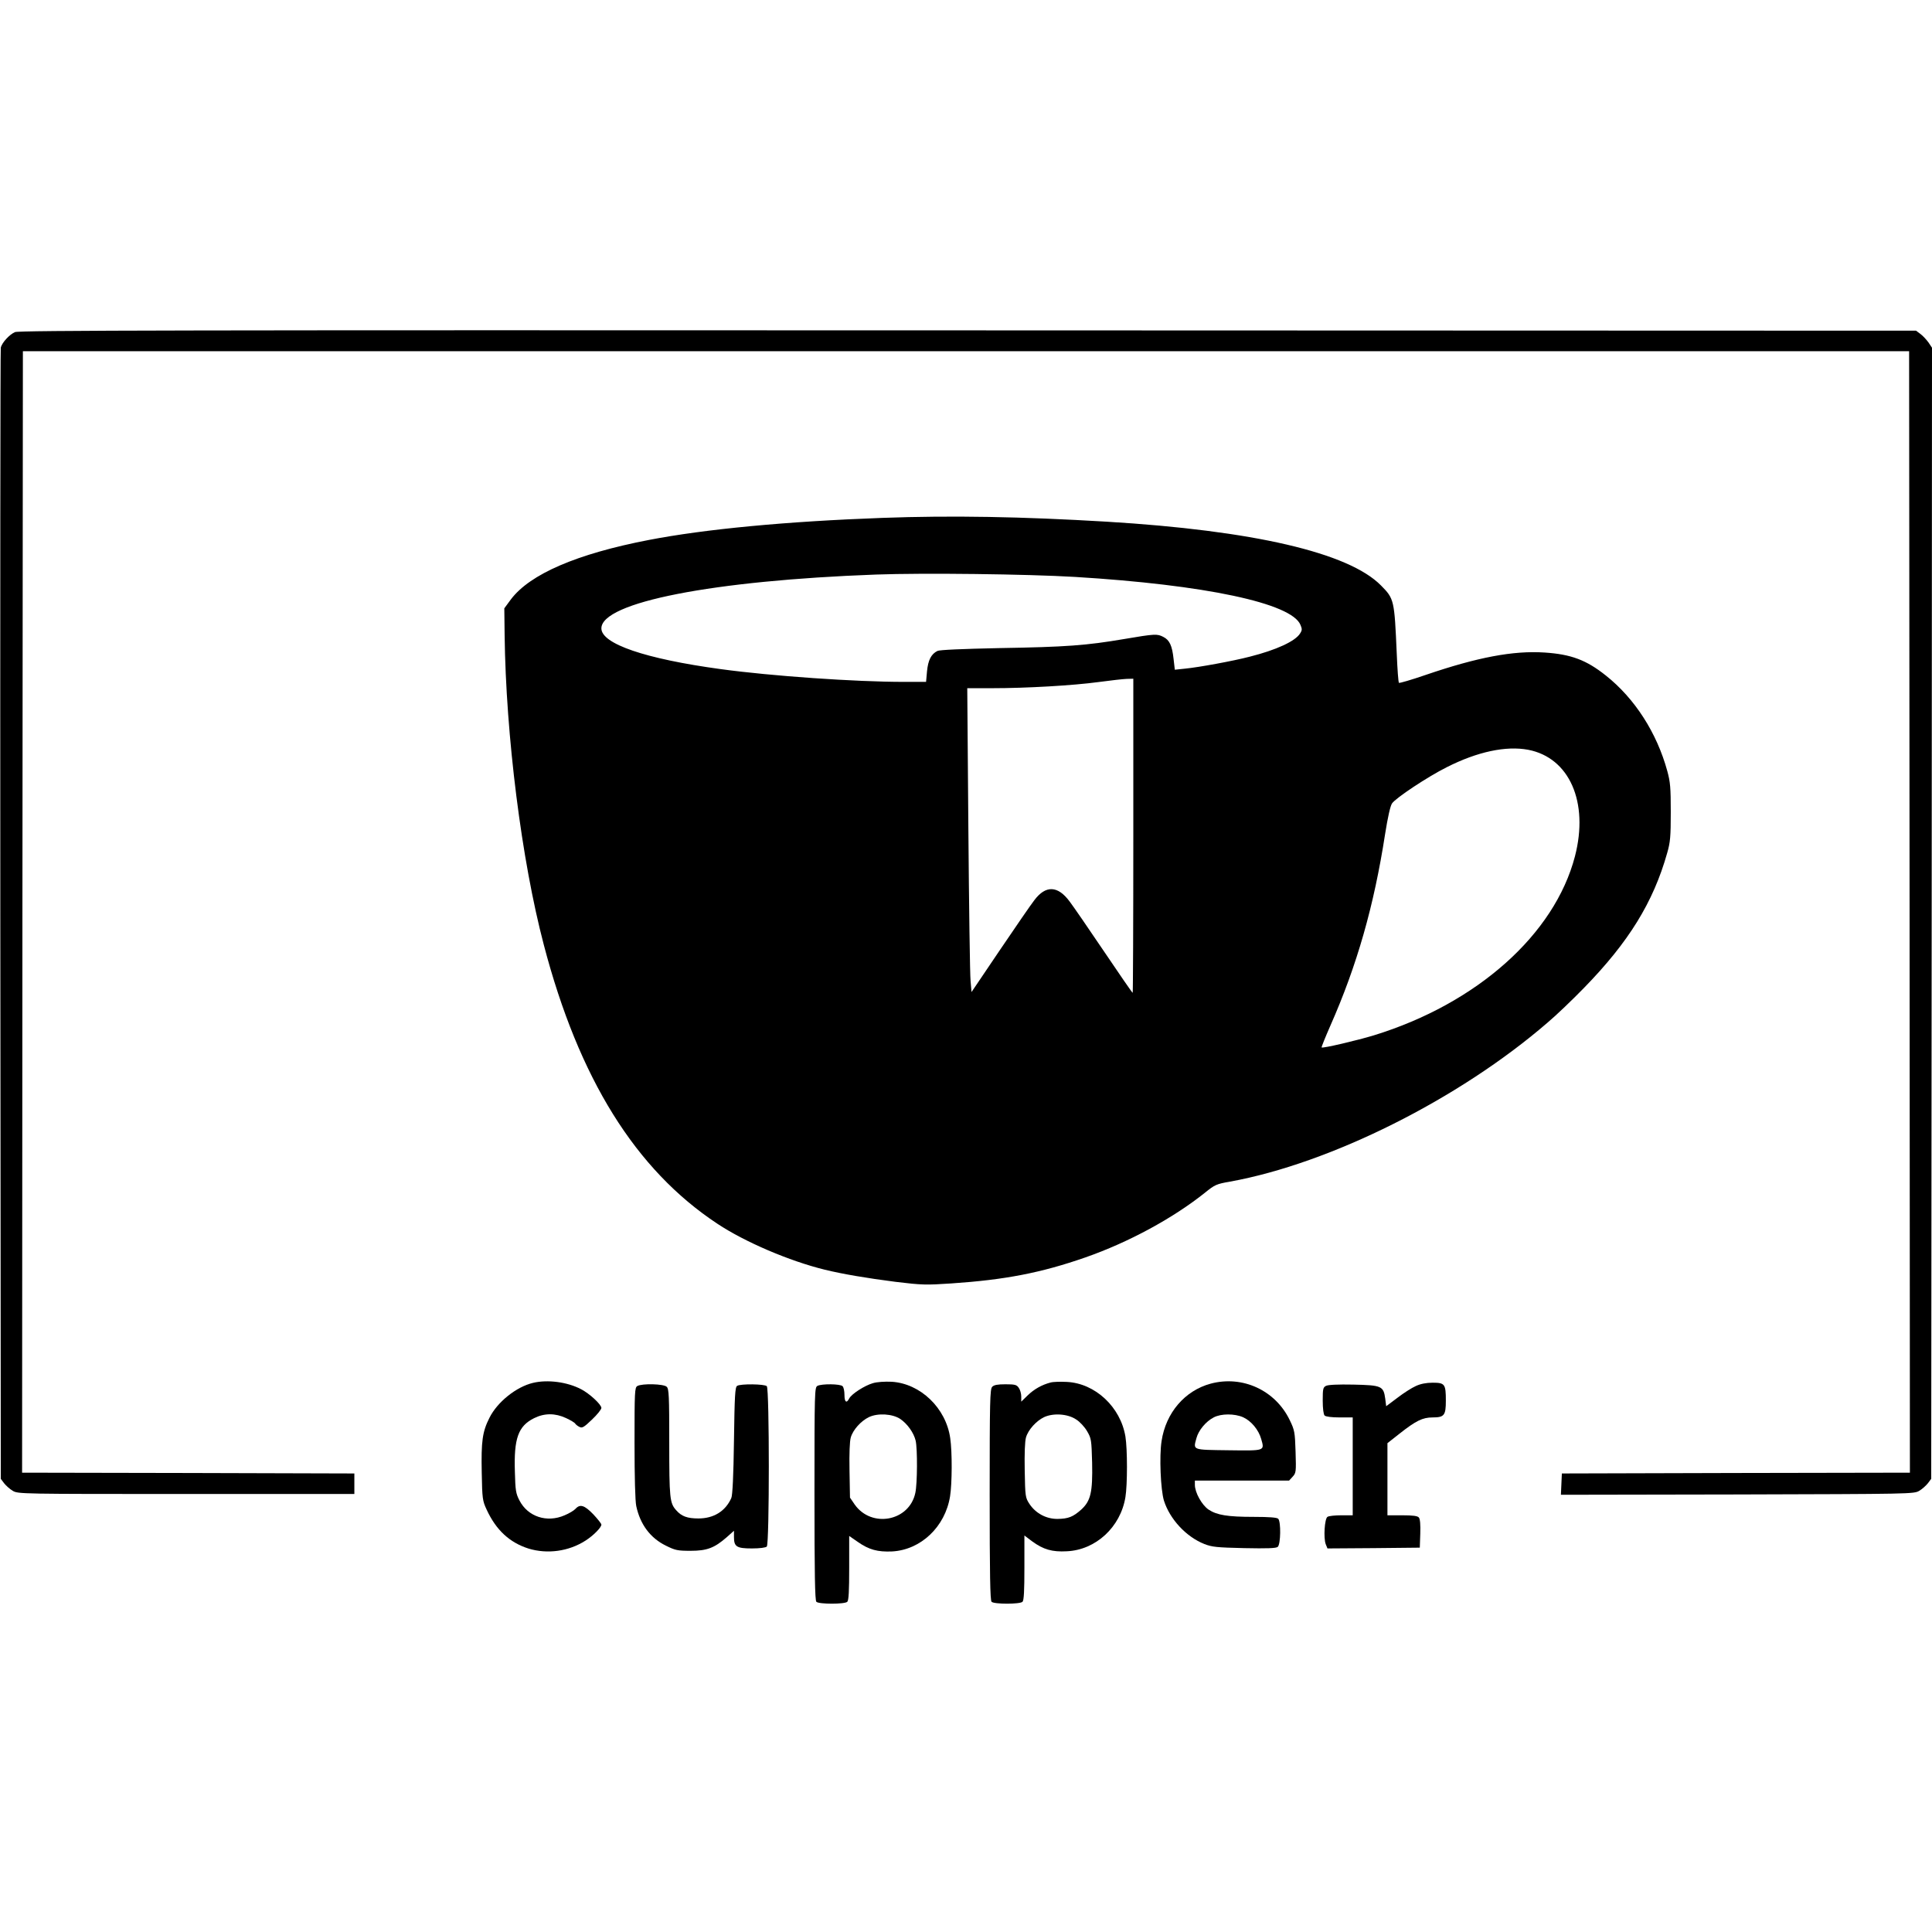
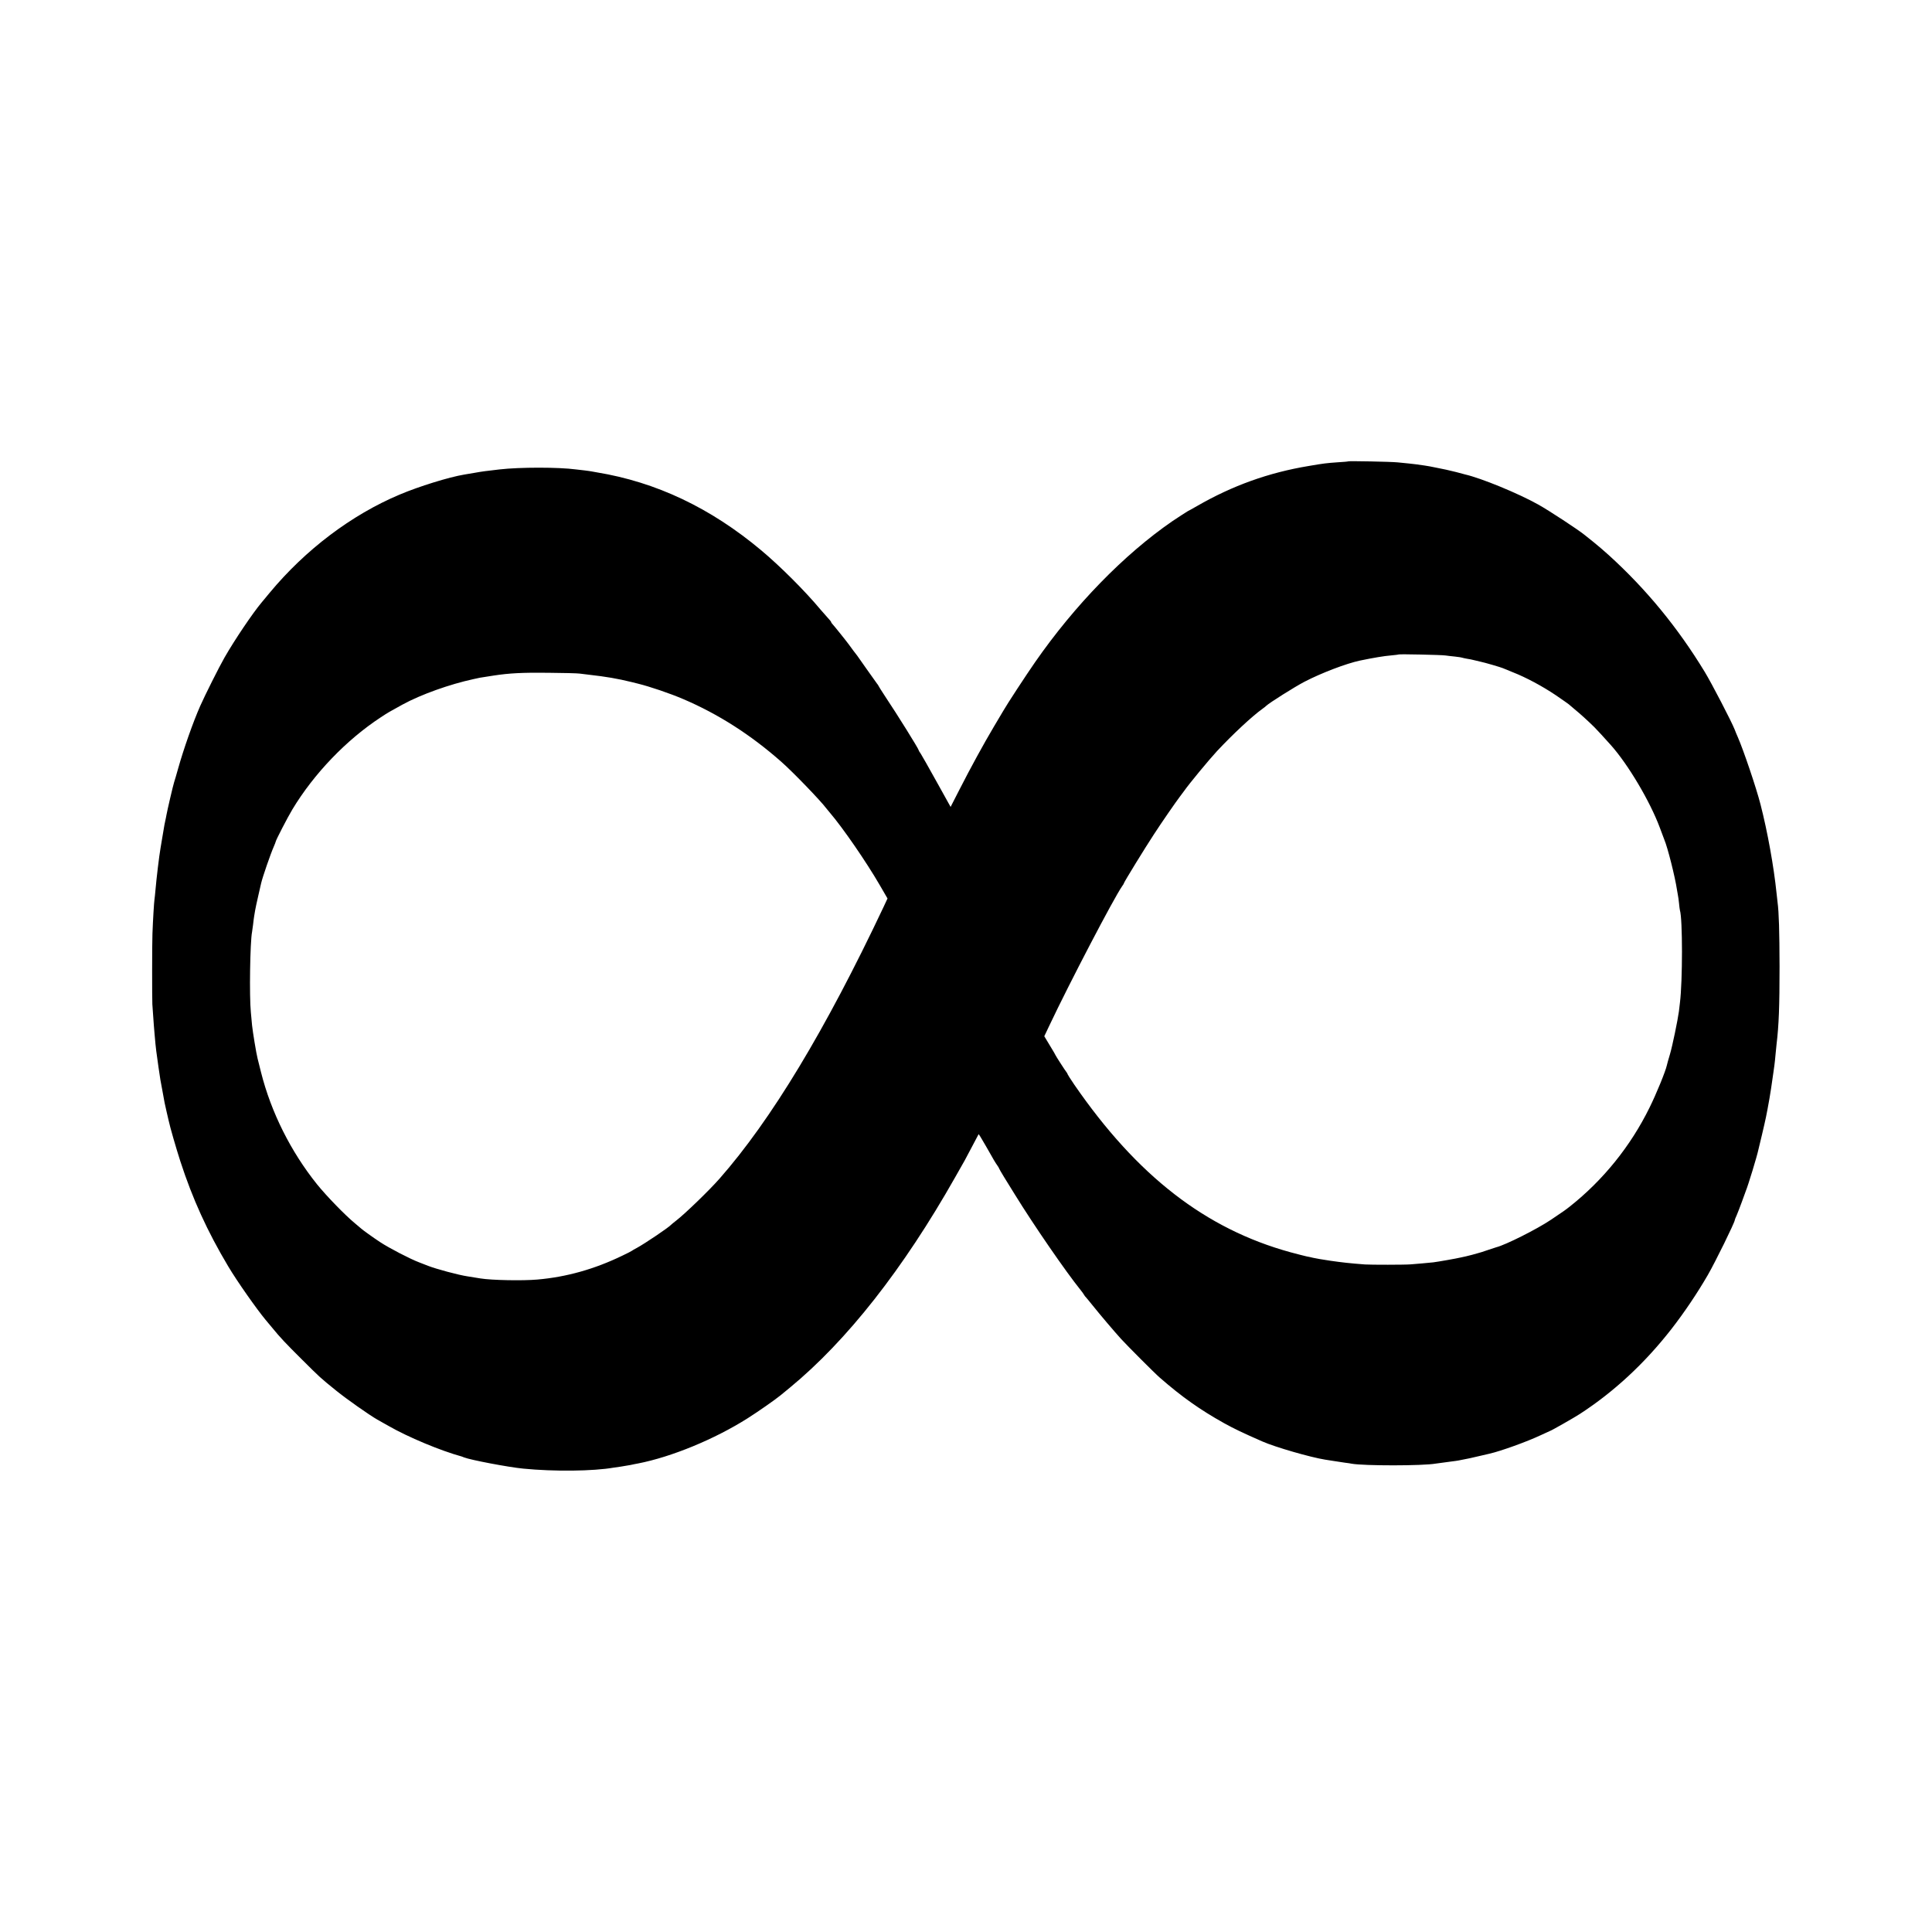
- <svg xmlns="http://www.w3.org/2000/svg" version="1.0" width="1224pt" height="1224pt" viewBox="0 0 1224 1224" preserveAspectRatio="xMidYMid meet">
-   <g transform="translate(0,1224) scale(0.1,-0.1)" fill="#000000" stroke="none">
-     <path d="M95 10136 c-35 -15 -83 -67 -90 -99 -3 -12 -4 -1629 -3 -3594 l3 -3572 21 -28 c12 -15 36 -37 55 -48 33 -20 52 -20 1099 -20 l1065 0 0 65 0 65 -1053 3 -1052 2 2 3553 3 3552 5975 0 5975 0 3 -3552 2 -3553 -1102 -2 -1103 -3 -3 -68 -3 -67 1118 2 c1098 3 1119 3 1152 23 19 11 43 33 55 48 l21 28 3 3583 2 3583 -22 33 c-13 18 -36 43 -51 54 l-28 21 -6007 2 c-4979 2 -6012 0 -6037 -11z" />
-     <path d="M5590 8959 c-606 -22 -1123 -71 -1480 -140 -456 -88 -752 -216 -873 -376 l-42 -57 2 -170 c8 -636 107 -1425 248 -1961 222 -848 581 -1425 1100 -1768 175 -116 456 -236 680 -291 110 -27 268 -54 449 -77 166 -20 191 -21 354 -10 340 23 568 67 849 165 272 95 553 247 756 409 63 51 73 56 160 71 635 115 1451 523 2011 1007 56 47 160 147 231 220 283 290 439 542 527 854 20 69 23 104 23 260 0 155 -3 191 -22 260 -66 242 -206 460 -389 605 -124 99 -221 135 -389 146 -198 13 -425 -30 -753 -142 -90 -31 -166 -53 -169 -50 -4 3 -10 86 -14 184 -15 342 -16 348 -100 433 -205 208 -809 348 -1739 404 -538 32 -979 40 -1420 24z m1220 -374 c823 -50 1373 -166 1429 -304 11 -26 11 -34 -3 -55 -31 -49 -151 -104 -317 -146 -107 -28 -327 -68 -410 -76 l-66 -7 -8 69 c-9 83 -25 119 -65 139 -39 20 -51 20 -251 -14 -236 -40 -363 -50 -791 -57 -233 -5 -376 -11 -389 -18 -40 -20 -59 -58 -66 -129 l-6 -67 -141 0 c-306 0 -840 37 -1161 81 -477 65 -755 160 -755 258 0 165 706 303 1740 341 301 11 957 3 1260 -15z m370 -1640 c0 -547 -2 -995 -4 -995 -3 0 -84 118 -182 263 -97 144 -195 286 -217 315 -75 102 -152 105 -224 9 -22 -28 -120 -171 -219 -317 l-179 -265 -6 70 c-4 39 -10 472 -14 963 l-7 892 158 0 c217 0 512 17 674 39 74 10 154 19 178 20 l42 1 0 -995z m2501 545 c262 -50 386 -332 297 -675 -129 -495 -621 -933 -1273 -1134 -105 -32 -326 -84 -332 -77 -2 2 23 64 55 137 169 382 277 761 347 1214 17 107 33 179 44 195 24 35 226 169 346 229 195 99 376 137 516 111z" />
-     <path d="M3377 3479 c-106 -25 -226 -121 -276 -221 -45 -89 -53 -149 -49 -347 3 -167 5 -179 31 -235 60 -130 146 -209 266 -247 119 -36 254 -18 361 51 50 32 100 83 100 101 0 6 -23 35 -51 65 -56 58 -84 67 -113 35 -10 -11 -40 -29 -69 -41 -112 -49 -233 -9 -286 94 -23 44 -26 64 -29 181 -7 212 21 290 121 340 66 33 134 33 203 1 28 -13 55 -29 58 -35 4 -6 16 -16 27 -21 17 -9 28 -3 79 46 33 31 60 65 60 74 0 22 -76 92 -129 119 -88 46 -212 62 -304 40z" />
-     <path d="M5530 3477 c-52 -15 -135 -68 -150 -97 -17 -33 -30 -23 -30 23 0 24 -5 48 -12 55 -15 15 -132 16 -159 2 -18 -10 -19 -29 -19 -683 0 -510 3 -676 12 -685 16 -16 180 -16 196 0 9 9 12 70 12 215 l0 202 55 -38 c70 -49 125 -64 217 -60 182 10 336 156 367 349 13 80 14 283 1 369 -27 191 -189 346 -371 357 -44 2 -93 -1 -119 -9z m174 -227 c45 -31 85 -87 97 -137 12 -53 11 -272 -2 -331 -38 -180 -277 -225 -384 -74 l-30 44 -3 171 c-2 108 1 186 8 210 14 49 65 105 115 129 57 27 150 21 199 -12z" />
-     <path d="M6655 3481 c-54 -14 -104 -42 -145 -82 l-40 -39 0 33 c0 18 -7 43 -16 55 -13 19 -24 22 -84 22 -49 0 -73 -4 -84 -16 -14 -14 -16 -89 -16 -683 0 -505 3 -670 12 -679 16 -16 180 -16 196 0 9 9 12 71 12 216 l0 204 49 -37 c71 -52 127 -68 219 -63 184 8 341 153 372 343 13 79 13 303 0 384 -31 187 -191 337 -371 346 -41 2 -87 1 -104 -4z m163 -234 c23 -14 54 -48 69 -74 27 -46 28 -55 32 -199 4 -189 -9 -243 -69 -298 -52 -46 -81 -58 -151 -59 -71 0 -137 35 -177 95 -26 40 -27 46 -30 212 -2 107 1 185 8 209 14 49 65 105 115 129 59 27 150 21 203 -15z" />
-     <path d="M7670 3474 c-163 -44 -284 -184 -311 -364 -15 -95 -6 -308 15 -377 37 -117 140 -229 256 -275 49 -19 78 -22 253 -26 145 -3 202 -1 212 8 19 16 21 160 3 178 -8 8 -57 12 -154 12 -166 0 -234 11 -287 46 -42 28 -87 108 -87 157 l0 27 298 0 299 0 22 24 c22 24 23 30 19 158 -4 125 -6 137 -37 201 -91 189 -299 285 -501 231z m206 -213 c51 -23 98 -80 114 -137 22 -77 27 -75 -207 -72 -233 3 -224 0 -203 77 13 49 59 105 109 131 47 25 133 25 187 1z" />
-     <path d="M8970 3459 c-25 -11 -77 -44 -116 -74 l-72 -54 -6 48 c-11 80 -23 85 -201 89 -99 2 -161 -1 -174 -8 -19 -9 -21 -20 -21 -93 0 -51 5 -88 12 -95 7 -7 44 -12 95 -12 l83 0 0 -310 0 -310 -72 0 c-40 0 -80 -4 -88 -10 -18 -11 -26 -133 -11 -173 l11 -27 292 2 293 3 3 88 c2 57 -1 94 -9 103 -8 10 -37 14 -105 14 l-94 0 0 229 0 228 75 59 c105 83 148 104 211 104 74 0 84 13 84 106 0 105 -6 114 -83 114 -41 0 -77 -7 -107 -21z" />
-     <path d="M4038 3459 c-17 -9 -18 -37 -18 -359 0 -220 4 -369 11 -402 25 -116 89 -202 187 -250 60 -30 75 -33 157 -33 104 0 151 18 229 86 l46 41 0 -40 c0 -61 17 -72 114 -72 50 0 87 5 94 12 17 17 17 999 0 1016 -14 14 -166 16 -188 2 -13 -8 -16 -62 -20 -347 -3 -221 -9 -347 -17 -364 -37 -83 -111 -129 -208 -129 -70 0 -107 13 -141 52 -41 45 -44 77 -44 429 0 294 -2 340 -16 353 -18 19 -157 22 -186 5z" />
+ <svg xmlns="http://www.w3.org/2000/svg" version="1.0" width="1920pt" height="1920pt" viewBox="0 0 1920 1920" preserveAspectRatio="xMidYMid meet">
+   <g transform="translate(0,1920) scale(0.1,-0.1)" fill="#000000" stroke="none">
+     <path d="M13398 14615 c-2 -2 -47 -6 -101 -9 -113 -8 -142 -11 -292 -37 -398 -66 -757 -195 -1109 -398 -49 -28 -90 -51 -92 -51 -2 0 -117 -75 -154 -100 -479 -330 -969 -833 -1363 -1400 -85 -122 -281 -421 -317 -485 -10 -16 -52 -88 -95 -160 -99 -167 -229 -404 -340 -622 l-88 -172 -140 252 c-77 139 -148 264 -158 279 -11 14 -19 29 -19 32 0 13 -211 352 -332 533 -37 57 -68 105 -68 108 0 2 -7 13 -15 22 -7 10 -53 74 -101 142 -48 69 -91 129 -95 135 -12 14 -59 77 -84 112 -26 36 -146 185 -162 202 -7 7 -13 16 -13 20 0 4 -17 25 -38 47 -20 23 -50 56 -66 75 -156 187 -399 430 -591 591 -504 422 -1044 678 -1635 775 -19 4 -42 8 -50 9 -8 2 -40 6 -70 10 -30 3 -69 8 -87 10 -170 23 -560 23 -758 0 -139 -16 -172 -20 -255 -35 -36 -6 -78 -13 -95 -16 -152 -25 -452 -118 -643 -199 -480 -202 -937 -548 -1293 -977 -34 -40 -69 -82 -78 -94 -87 -103 -269 -372 -370 -549 -51 -88 -196 -378 -241 -480 -72 -163 -165 -428 -219 -620 -17 -60 -35 -123 -41 -140 -10 -30 -68 -279 -76 -325 -2 -14 -7 -36 -10 -50 -3 -14 -8 -35 -10 -48 -12 -67 -24 -141 -29 -172 -3 -19 -7 -46 -10 -60 -13 -74 -40 -298 -50 -415 -3 -38 -8 -81 -10 -95 -4 -24 -15 -202 -20 -340 -4 -91 -4 -645 -1 -700 14 -205 18 -251 22 -295 3 -27 7 -72 9 -100 5 -52 6 -58 30 -230 19 -130 18 -125 40 -240 9 -49 19 -101 21 -115 3 -14 12 -54 20 -90 9 -36 17 -73 19 -82 14 -67 75 -278 117 -408 122 -376 269 -698 476 -1045 88 -148 280 -421 371 -531 14 -17 44 -52 66 -79 80 -98 132 -153 295 -315 182 -181 178 -178 341 -310 105 -85 327 -241 409 -288 19 -11 69 -39 110 -62 195 -112 518 -247 730 -305 3 -1 12 -4 20 -8 65 -26 444 -98 590 -112 305 -30 695 -26 900 10 14 2 45 7 70 10 25 4 68 11 95 16 28 6 61 13 75 15 334 65 763 242 1091 450 104 66 270 182 324 226 11 9 54 45 95 78 567 467 1126 1178 1642 2090 98 171 100 175 168 305 35 66 64 121 65 123 2 3 24 -33 73 -118 76 -135 94 -165 112 -190 11 -15 20 -31 20 -34 0 -3 22 -40 48 -83 27 -43 75 -121 107 -173 190 -308 507 -768 653 -949 15 -18 31 -41 36 -50 5 -9 12 -18 16 -21 3 -3 35 -41 70 -85 72 -90 212 -255 280 -330 60 -66 334 -341 385 -385 221 -193 401 -320 641 -454 98 -54 176 -92 379 -181 129 -57 480 -158 625 -181 19 -3 60 -9 90 -14 30 -5 78 -12 105 -16 28 -3 58 -8 67 -10 122 -22 708 -22 837 1 19 3 84 12 156 21 28 3 59 8 70 10 85 16 142 28 215 46 47 11 90 21 95 22 112 26 368 118 504 182 51 24 95 44 96 44 8 0 245 135 295 168 339 220 643 502 908 841 129 166 258 357 364 540 75 130 268 523 268 546 0 3 8 25 19 48 10 23 33 83 51 132 18 50 36 99 40 110 23 55 112 347 125 411 3 12 19 80 36 150 36 153 44 189 74 359 12 69 18 111 40 265 2 14 6 43 9 65 3 22 8 69 11 105 3 36 8 81 10 100 23 192 30 373 30 775 -1 351 -6 536 -20 640 -2 17 -7 57 -10 90 -27 262 -89 608 -159 880 -42 165 -170 542 -226 670 -10 22 -24 56 -31 75 -30 77 -230 462 -297 572 -268 441 -582 823 -953 1160 -46 42 -113 99 -149 128 -36 28 -78 62 -95 76 -63 51 -352 241 -460 301 -199 111 -564 261 -725 298 -8 2 -49 13 -90 24 -66 17 -127 30 -210 46 -14 3 -36 7 -50 10 -29 5 -64 11 -140 21 -58 7 -60 7 -180 19 -68 7 -486 15 -492 10z m967 -1929 c17 -2 59 -8 95 -11 36 -4 68 -9 71 -11 4 -2 24 -6 45 -10 22 -3 57 -10 79 -16 22 -5 48 -12 59 -14 36 -7 201 -55 221 -64 11 -5 56 -23 100 -41 128 -50 291 -137 425 -227 69 -47 127 -88 130 -91 3 -3 30 -26 60 -51 48 -39 125 -108 194 -176 21 -21 104 -110 163 -177 172 -192 391 -561 488 -822 20 -55 41 -109 45 -120 32 -74 106 -366 126 -500 3 -16 7 -40 9 -52 3 -13 8 -49 11 -80 3 -32 7 -64 9 -70 27 -84 27 -703 0 -918 -3 -22 -7 -60 -10 -85 -12 -89 -65 -347 -90 -430 -14 -47 -28 -95 -30 -107 -13 -60 -105 -285 -172 -420 -188 -383 -461 -721 -792 -983 -50 -39 -50 -39 -188 -132 -138 -93 -453 -251 -543 -273 -8 -2 -48 -15 -88 -29 -41 -14 -83 -28 -95 -30 -12 -3 -38 -10 -57 -16 -19 -5 -46 -12 -60 -15 -14 -3 -36 -8 -50 -11 -45 -11 -234 -44 -276 -49 -51 -5 -165 -16 -224 -20 -55 -5 -399 -5 -455 -1 -157 12 -226 20 -345 37 -74 11 -151 24 -170 29 -19 5 -48 11 -65 14 -16 3 -88 22 -160 41 -844 232 -1523 758 -2149 1666 -36 53 -66 100 -66 103 0 4 -5 12 -10 19 -13 15 -110 166 -110 170 0 2 -25 46 -56 96 l-56 93 48 101 c201 426 642 1270 725 1389 11 14 19 29 19 32 0 9 208 348 296 482 79 122 222 328 258 375 12 15 30 39 41 55 57 81 248 311 329 399 158 169 348 346 451 420 16 11 33 25 39 31 30 29 284 189 378 238 167 87 416 182 552 211 139 29 244 46 306 51 41 4 77 8 79 10 5 5 430 -4 466 -10z m-8605 -180 c19 -2 60 -8 90 -11 176 -20 283 -38 430 -74 25 -7 52 -13 60 -15 118 -29 318 -97 449 -153 349 -149 671 -355 975 -623 117 -103 390 -386 449 -465 4 -5 19 -23 33 -40 131 -153 363 -490 498 -723 l76 -131 -41 -88 c-577 -1221 -1115 -2113 -1629 -2697 -101 -115 -344 -350 -430 -416 -25 -19 -47 -38 -50 -41 -22 -26 -261 -187 -340 -230 -25 -13 -47 -26 -50 -29 -3 -3 -45 -25 -94 -48 -276 -134 -556 -213 -846 -238 -145 -13 -454 -7 -565 11 -58 10 -90 15 -130 21 -88 13 -311 73 -390 104 -11 5 -51 20 -90 35 -90 34 -298 142 -389 202 -67 44 -175 122 -186 133 -3 3 -32 28 -65 55 -95 78 -282 271 -374 385 -261 325 -457 717 -557 1114 -14 56 -29 117 -34 136 -13 49 -48 264 -55 330 -2 30 -8 89 -12 130 -16 155 -8 699 12 799 2 10 6 42 10 72 3 30 8 65 10 79 3 14 7 41 10 60 3 19 17 85 31 145 14 61 27 118 29 127 13 58 94 293 126 365 10 24 19 45 19 49 0 12 119 243 165 319 215 357 538 693 880 917 71 47 84 54 215 126 183 100 469 202 705 253 33 7 62 13 65 14 5 1 47 8 140 22 151 23 283 30 535 27 154 -1 296 -5 315 -8z" />
  </g>
</svg>
